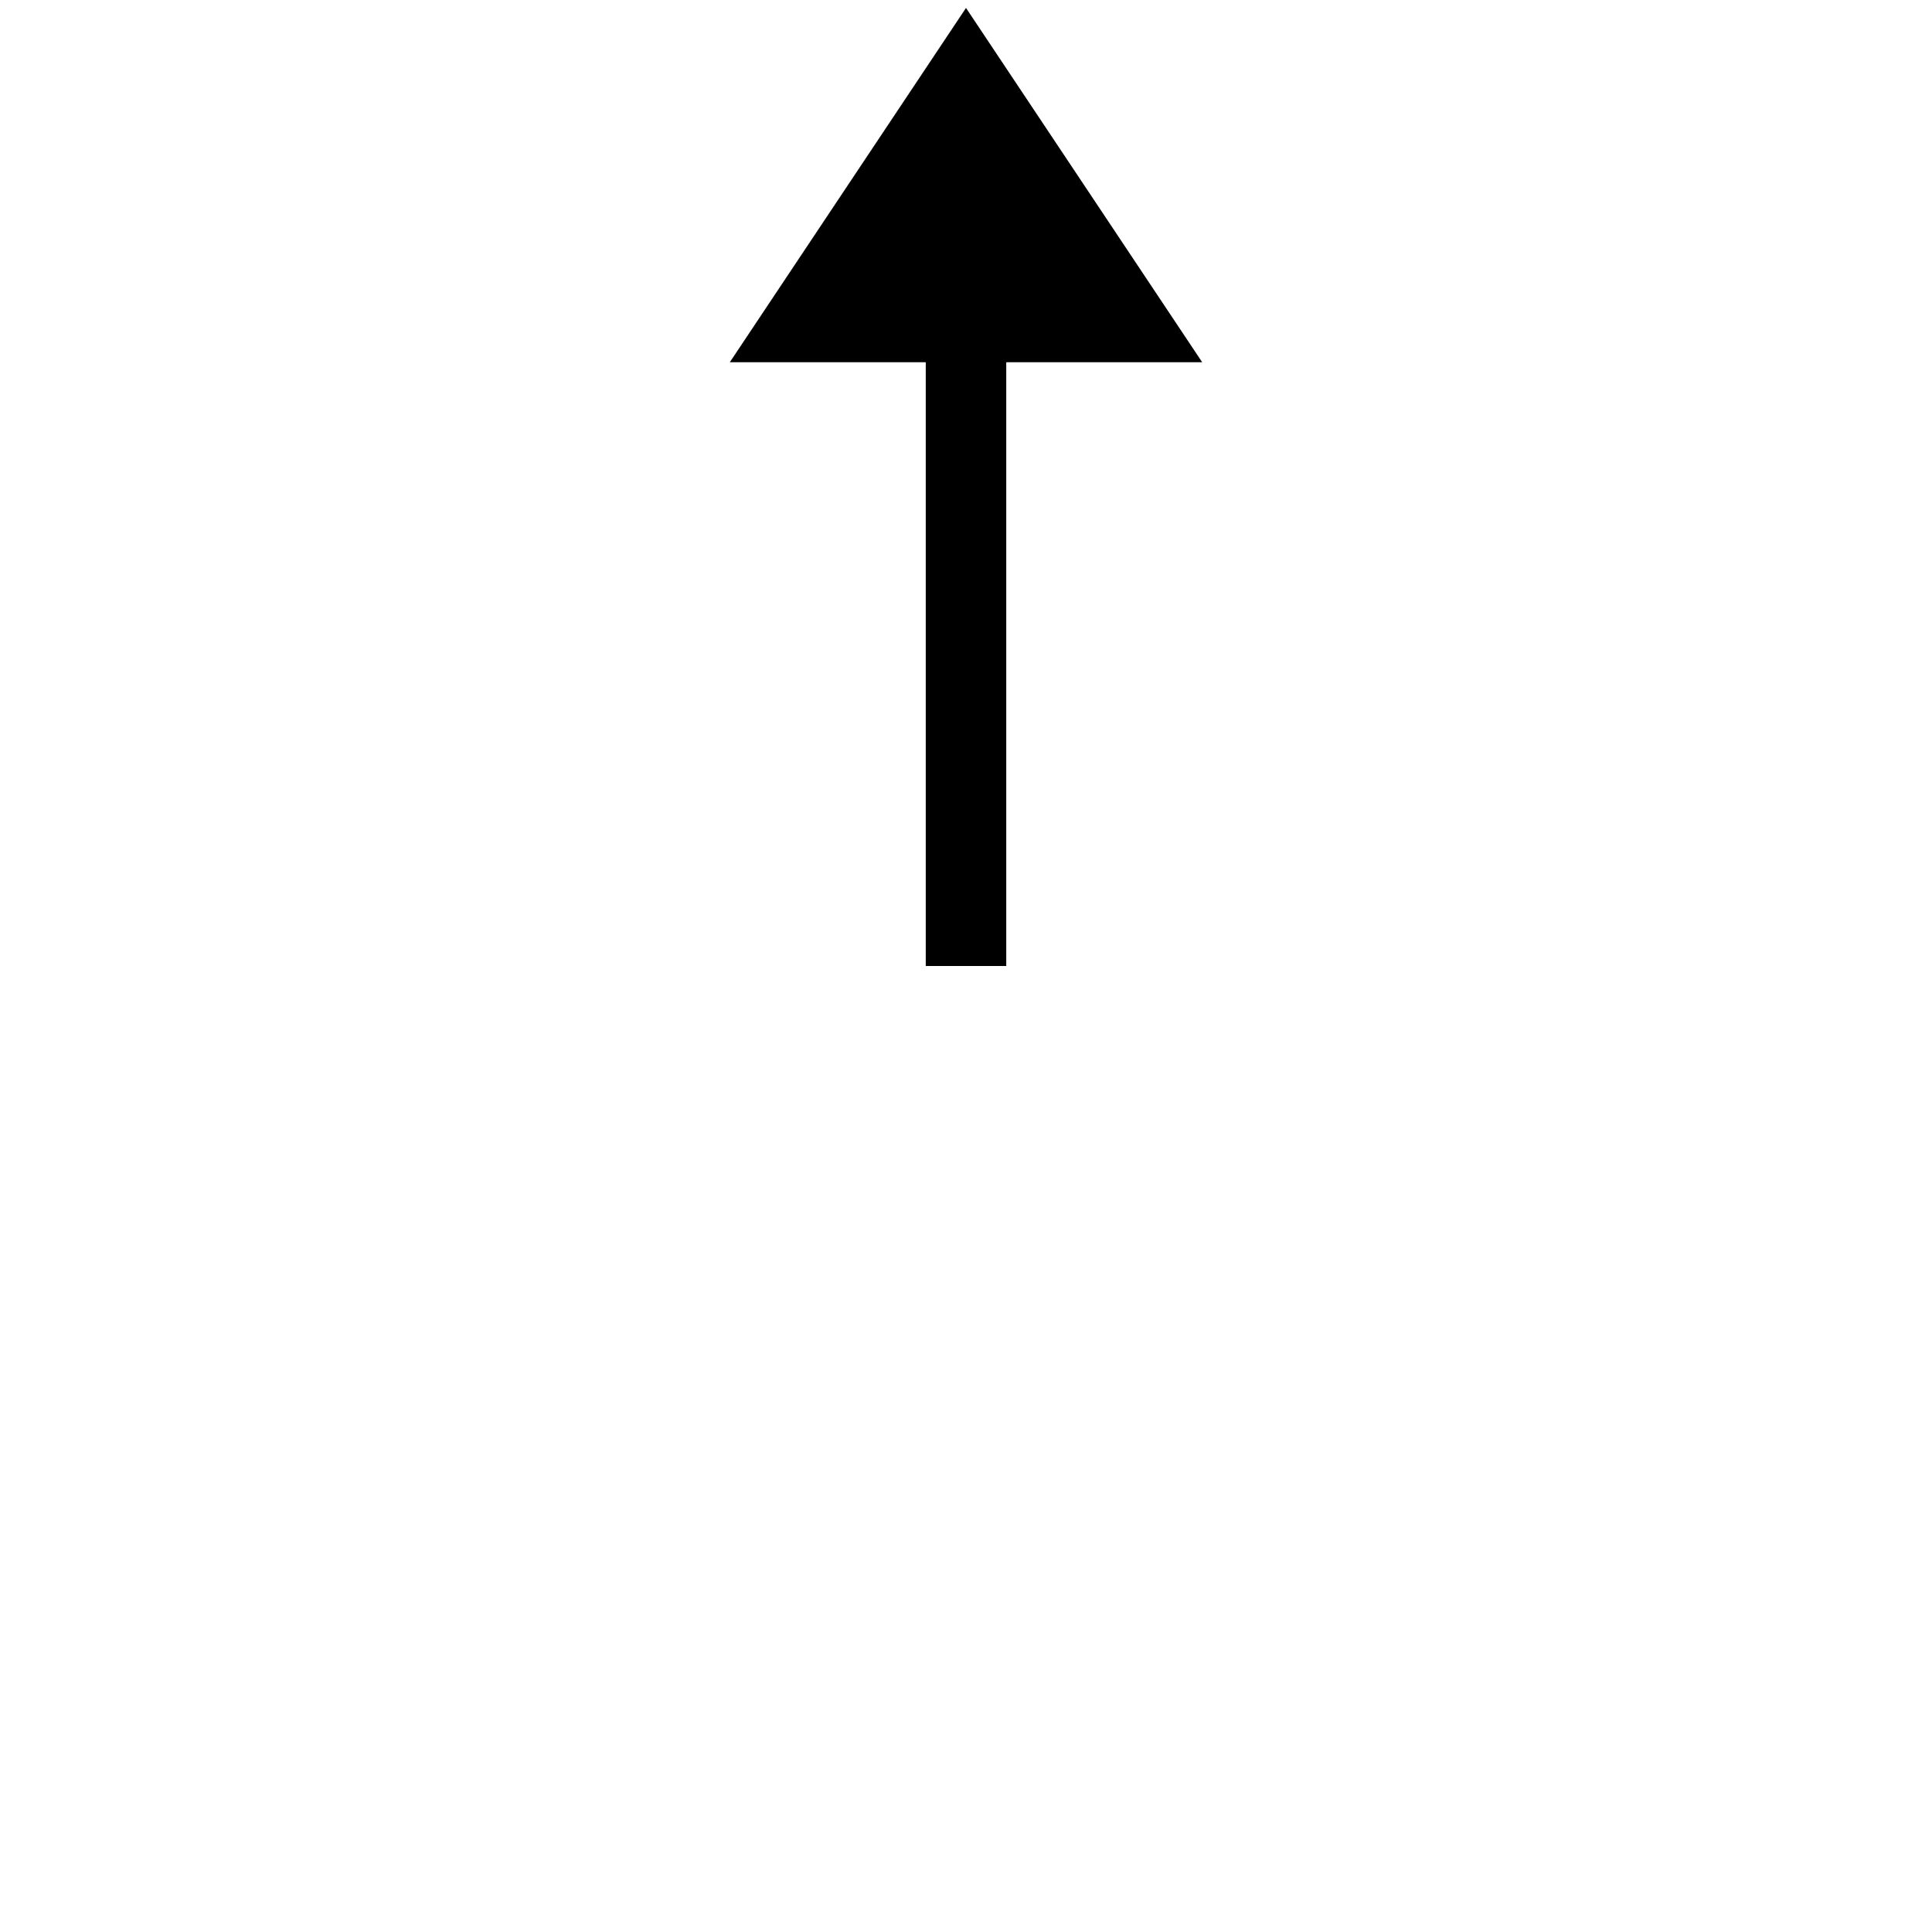
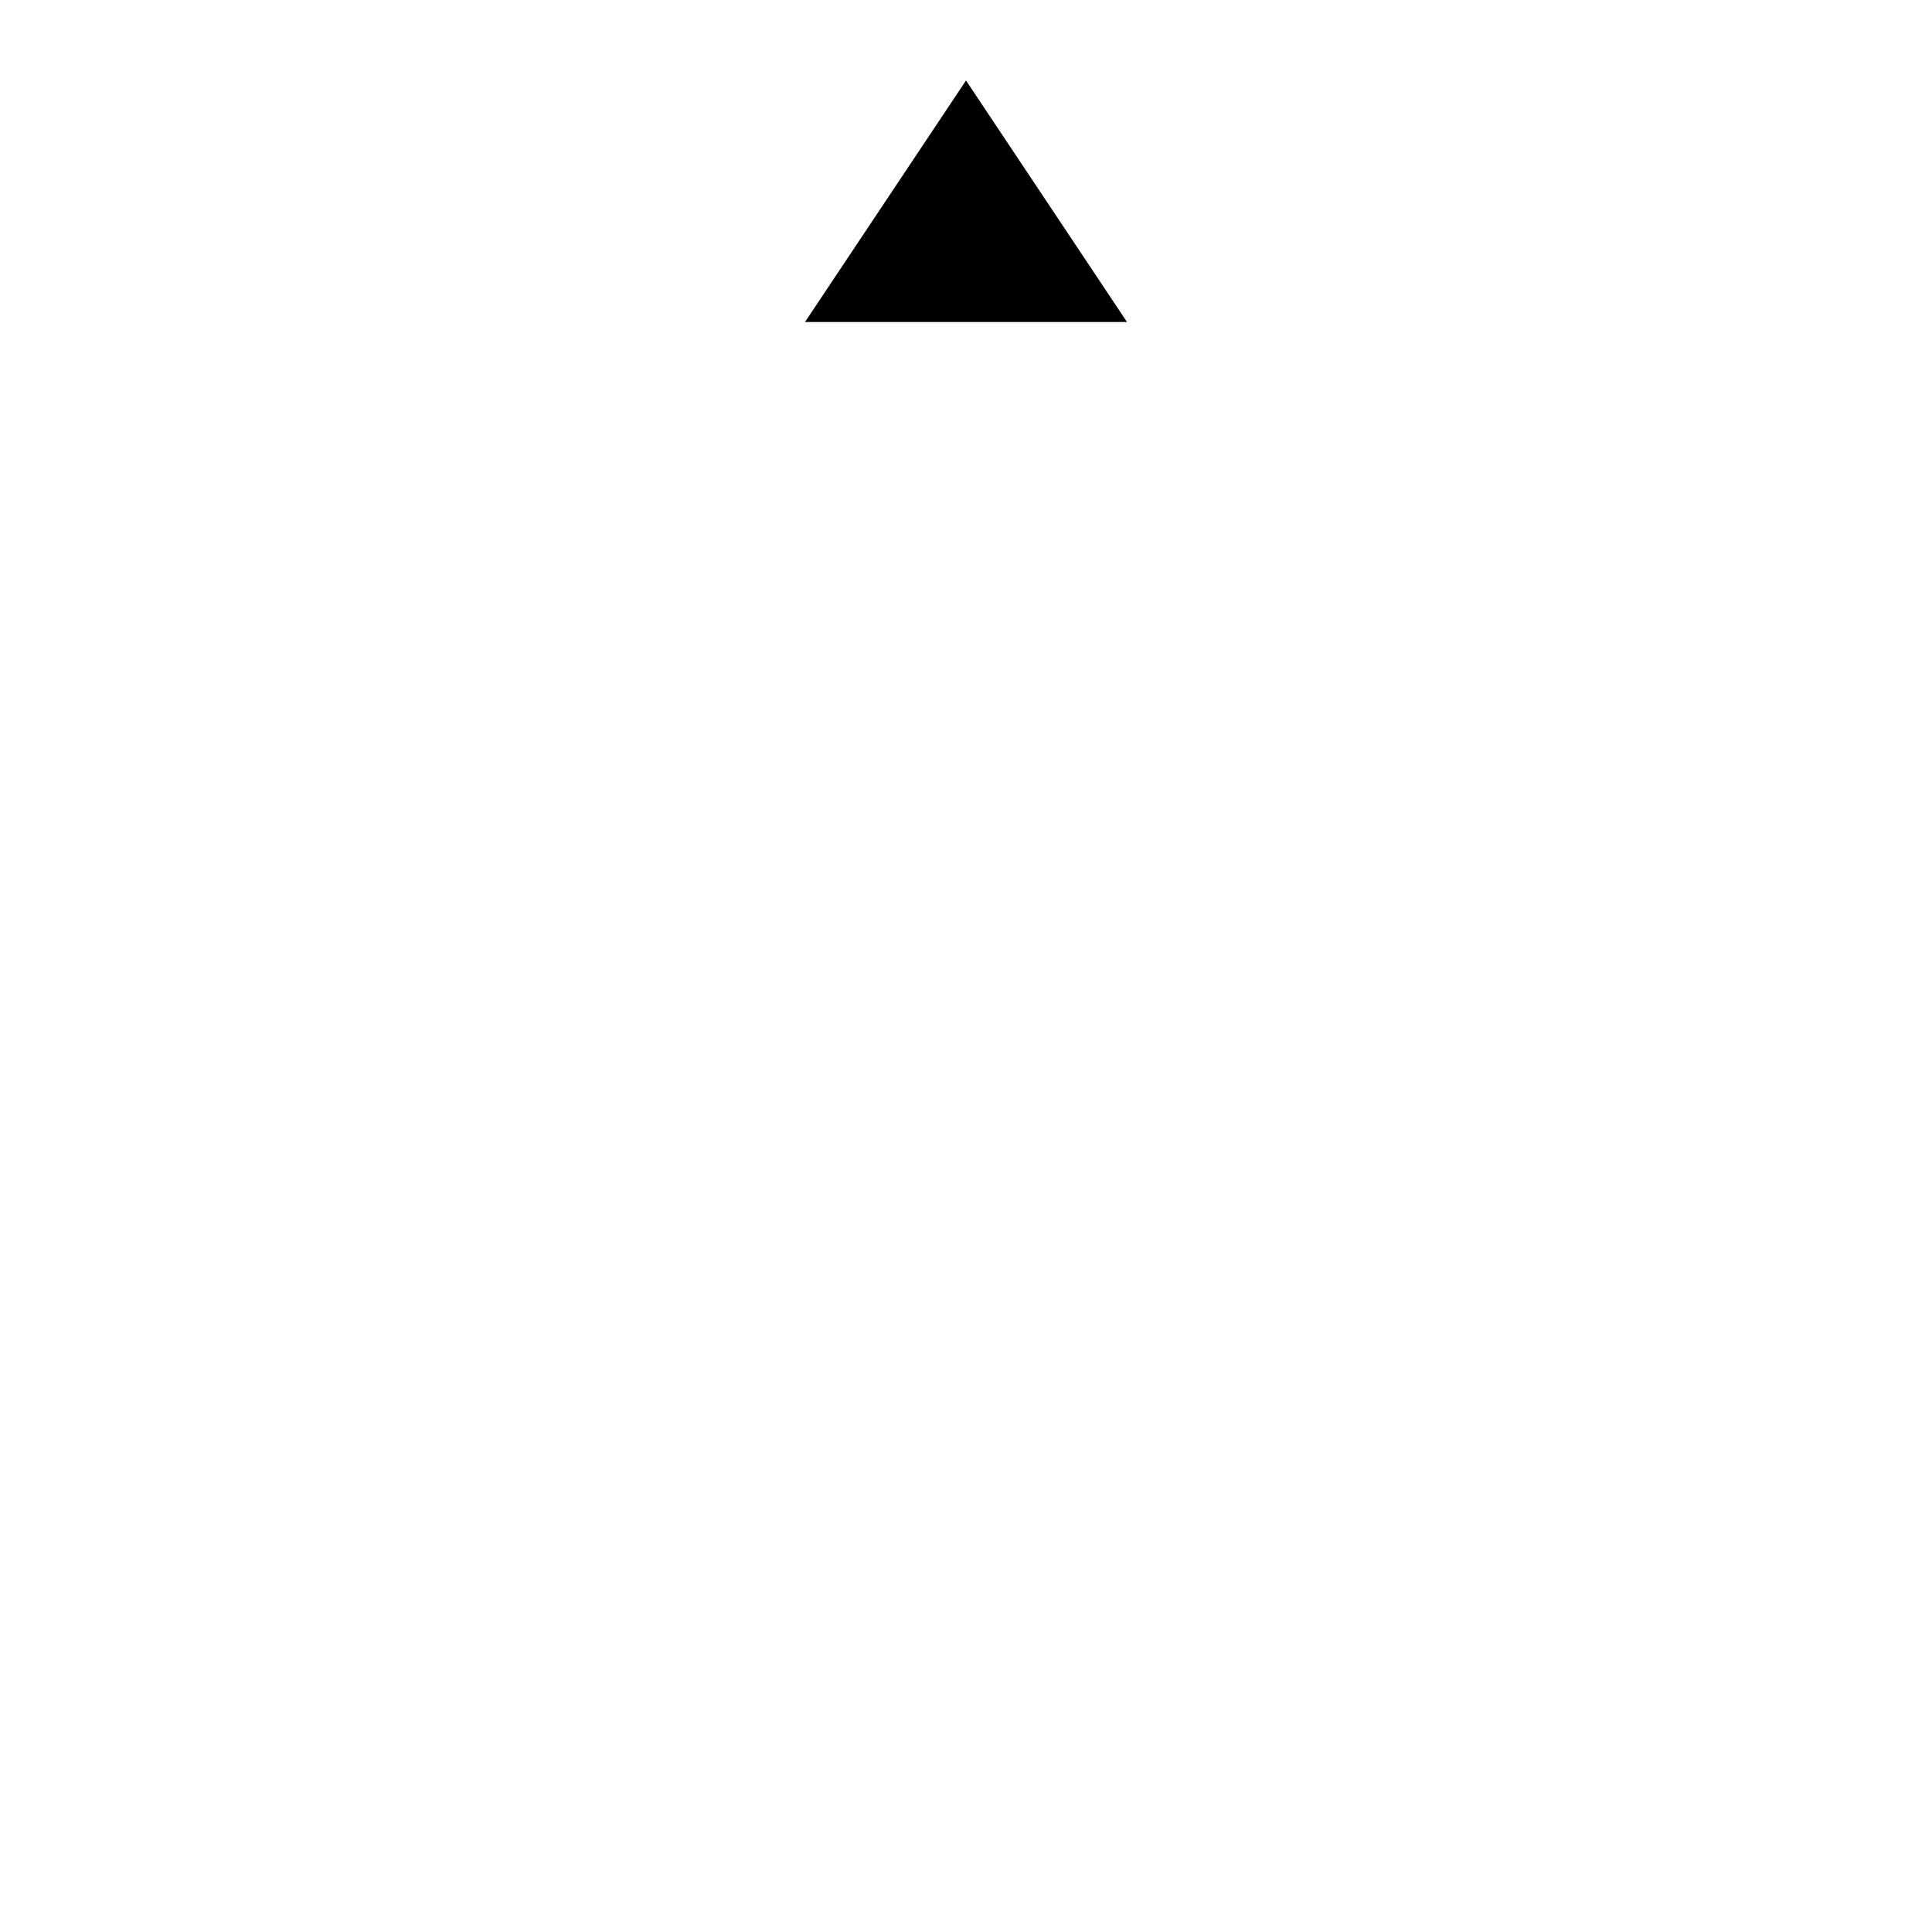
<svg xmlns="http://www.w3.org/2000/svg" viewBox="0 0 24 24" fill="currentColor" stroke="currentColor" id="svg4">
-   <path style="stroke-width:1px;stroke-linecap:butt;stroke-linejoin:miter;stroke-opacity:1" d="M 12,4 10,4 12,1 14,4 12,4 12,12" id="path841" />
+   <path style="stroke-width:0px;stroke-linecap:butt;stroke-linejoin:miter;stroke-opacity:1" d="M 12,4 10,4 12,1 14,4 12,4 12,12" id="path841" />
</svg>
